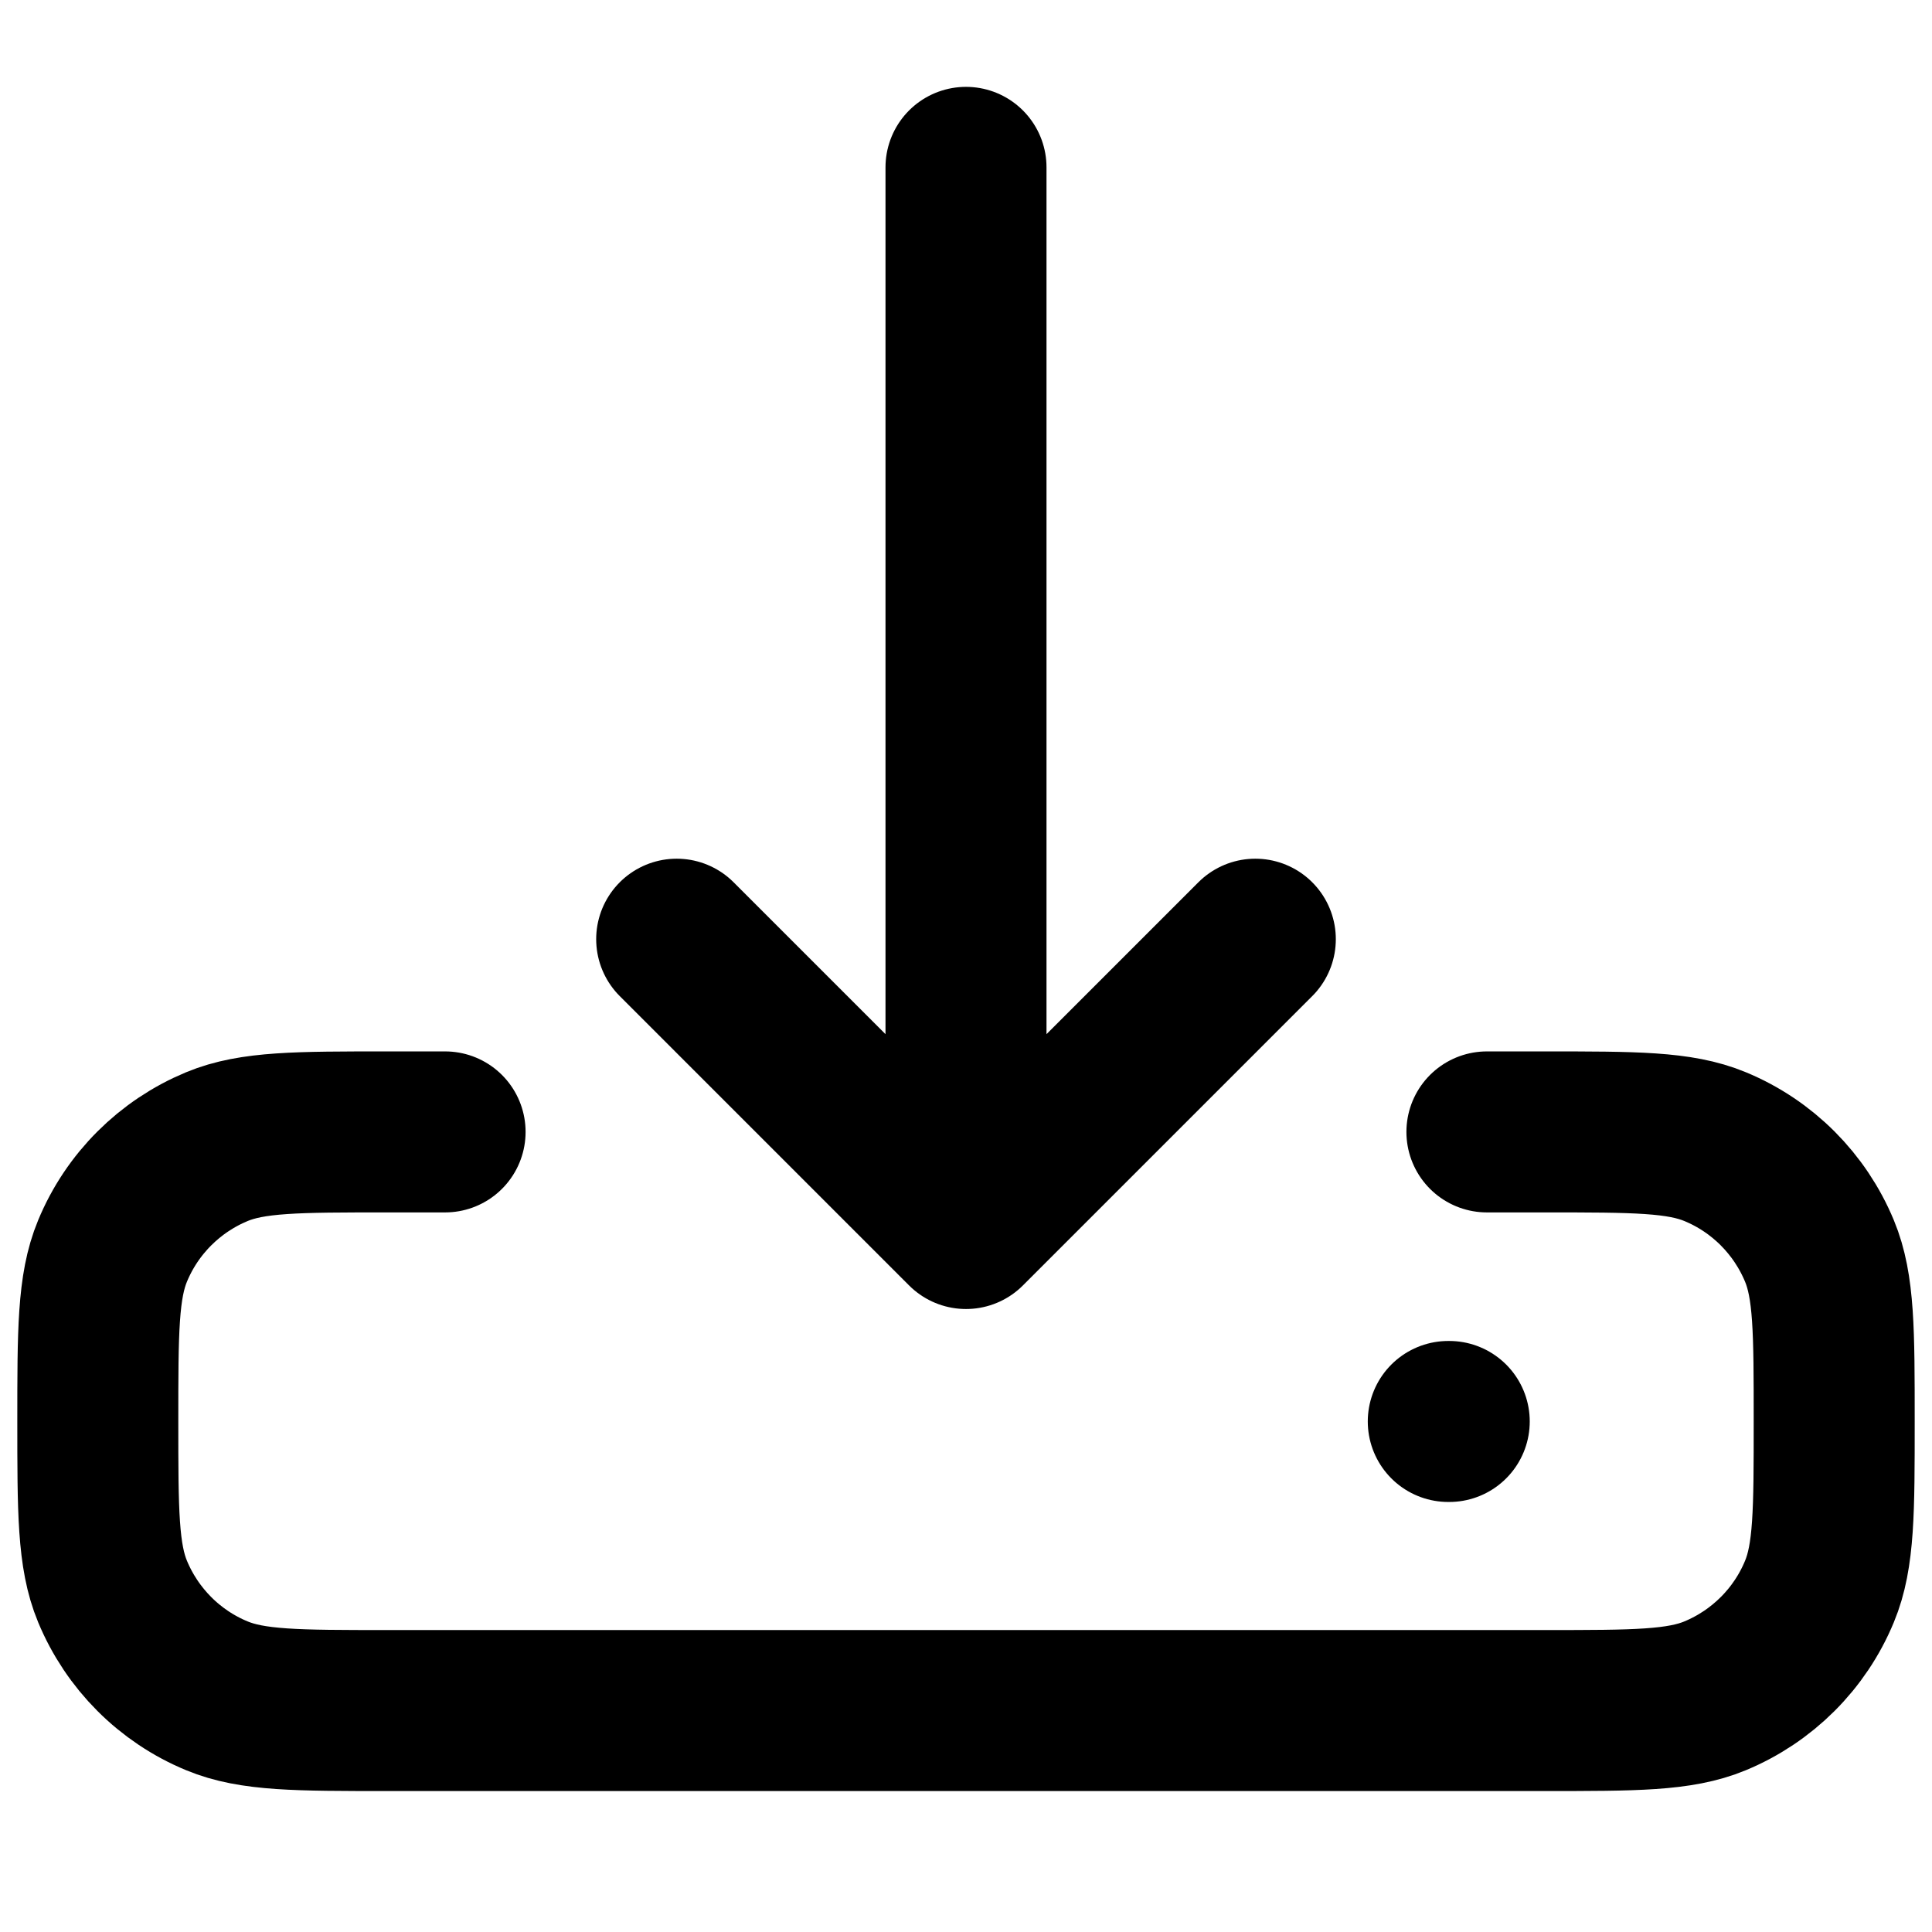
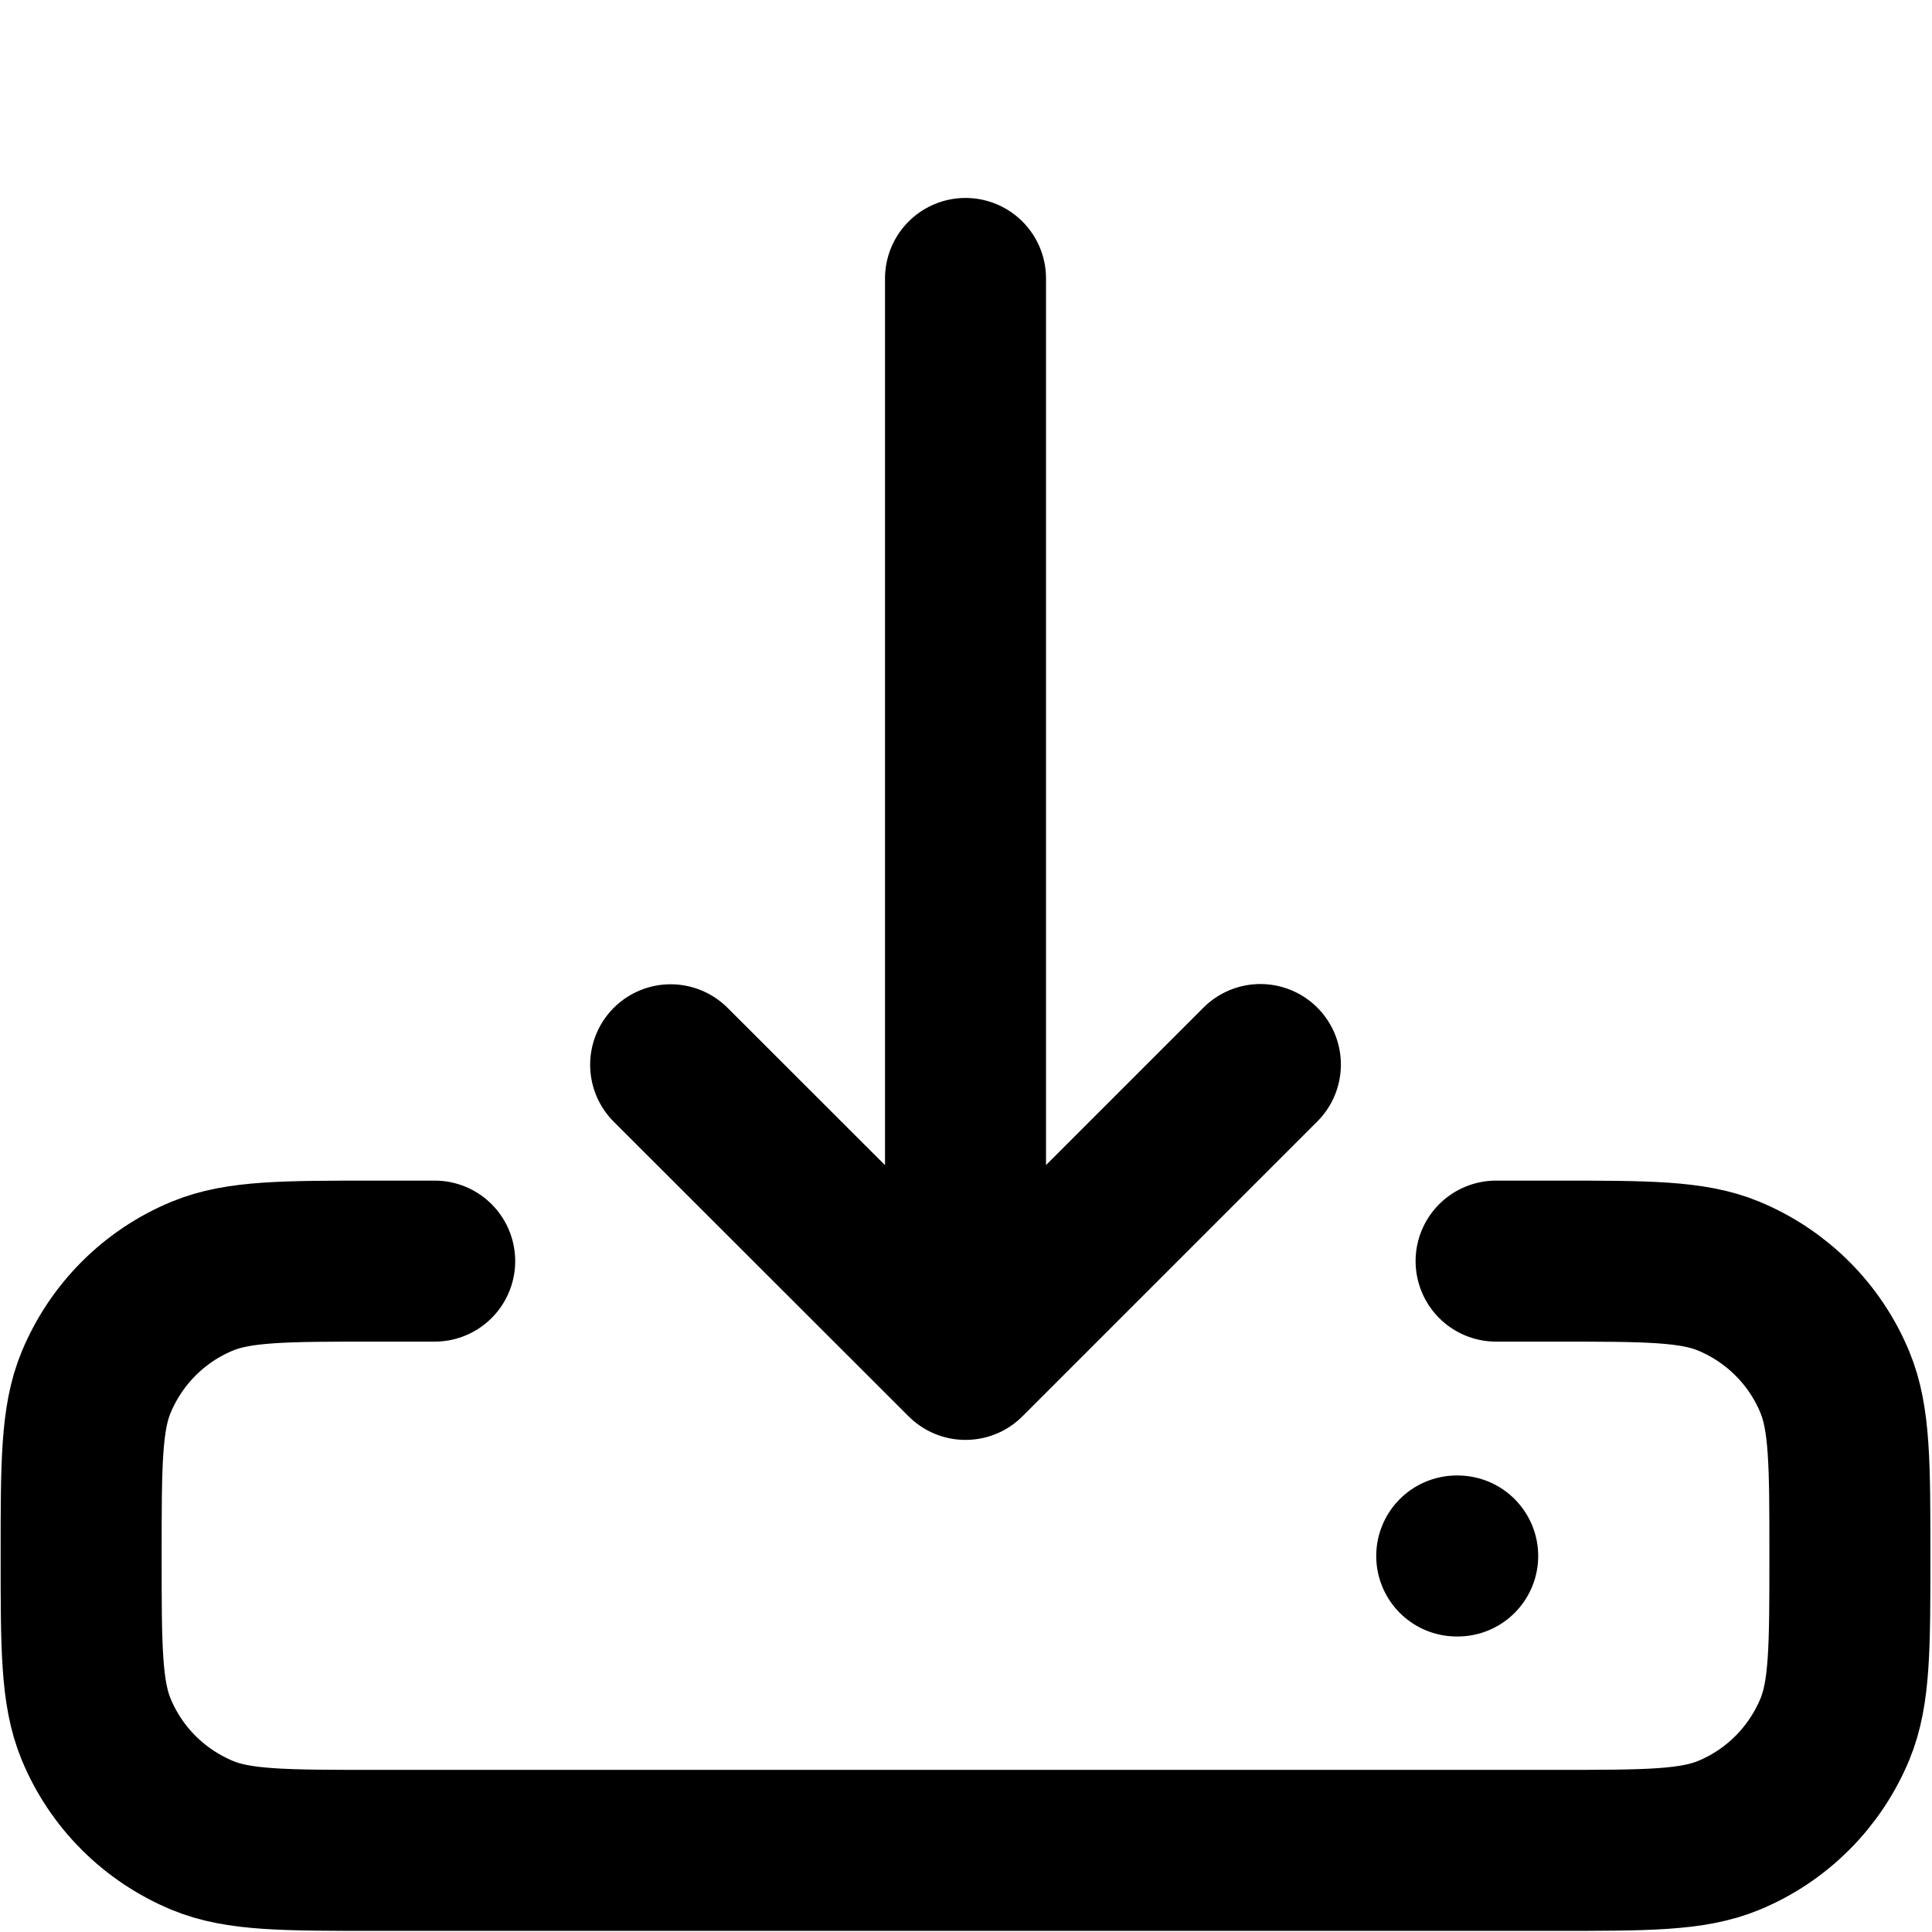
<svg xmlns="http://www.w3.org/2000/svg" version="1.1" id="Layer_1" x="0px" y="0px" viewBox="0 0 800 800" style="enable-background:new 0 0 800 800;" xml:space="preserve">
  <style type="text/css">
	.st0{fill:none;stroke:#000000;stroke-width:66.667;stroke-linecap:round;stroke-linejoin:round;stroke-miterlimit:133.333;}
</style>
-   <path class="st0" d="M599.7,588.6h0.4 M615.7,468.7h24c37.2,0,55.8,0,70.5,6.1c19.6,8.1,35.1,23.7,43.2,43.2  c6.1,14.7,6.1,33.3,6.1,70.5c0,37.2,0,55.8-6.1,70.5c-8.1,19.6-23.7,35.1-43.2,43.2c-14.7,6.1-33.3,6.1-70.5,6.1H160.3  c-37.2,0-55.8,0-70.5-6.1c-19.6-8.1-35.1-23.7-43.2-43.2c-6.1-14.7-6.1-33.3-6.1-70.5c0-37.2,0-55.8,6.1-70.5  c8.1-19.6,23.7-35.1,43.2-43.2c14.7-6.1,33.3-6.1,70.5-6.1h24 M400,508.7V69.3 M400,508.7L280.2,388.9 M400,508.7l119.8-119.8" />
+   <path class="st0" d="M603.2,644.3h0.4 M619.5,522.2H644c37.9,0,56.8,0,71.8,6.2c20,8.3,35.8,24.1,44,44c6.2,15,6.2,33.9,6.2,71.8  s0,56.8-6.2,71.8c-8.3,20-24.1,35.8-44,44c-15,6.2-33.9,6.2-71.8,6.2H155.6c-37.9,0-56.9,0-71.8-6.2c-20-8.3-35.8-24.1-44-44  c-6.2-15-6.2-33.9-6.2-71.8s0-56.9,6.2-71.8c8.3-20,24.1-35.8,44-44c15-6.2,33.9-6.2,71.8-6.2H180 M399.8,562.9V115.3 M399.8,562.9  L277.7,440.9 M399.8,562.9l122.1-122.1" />
</svg>
